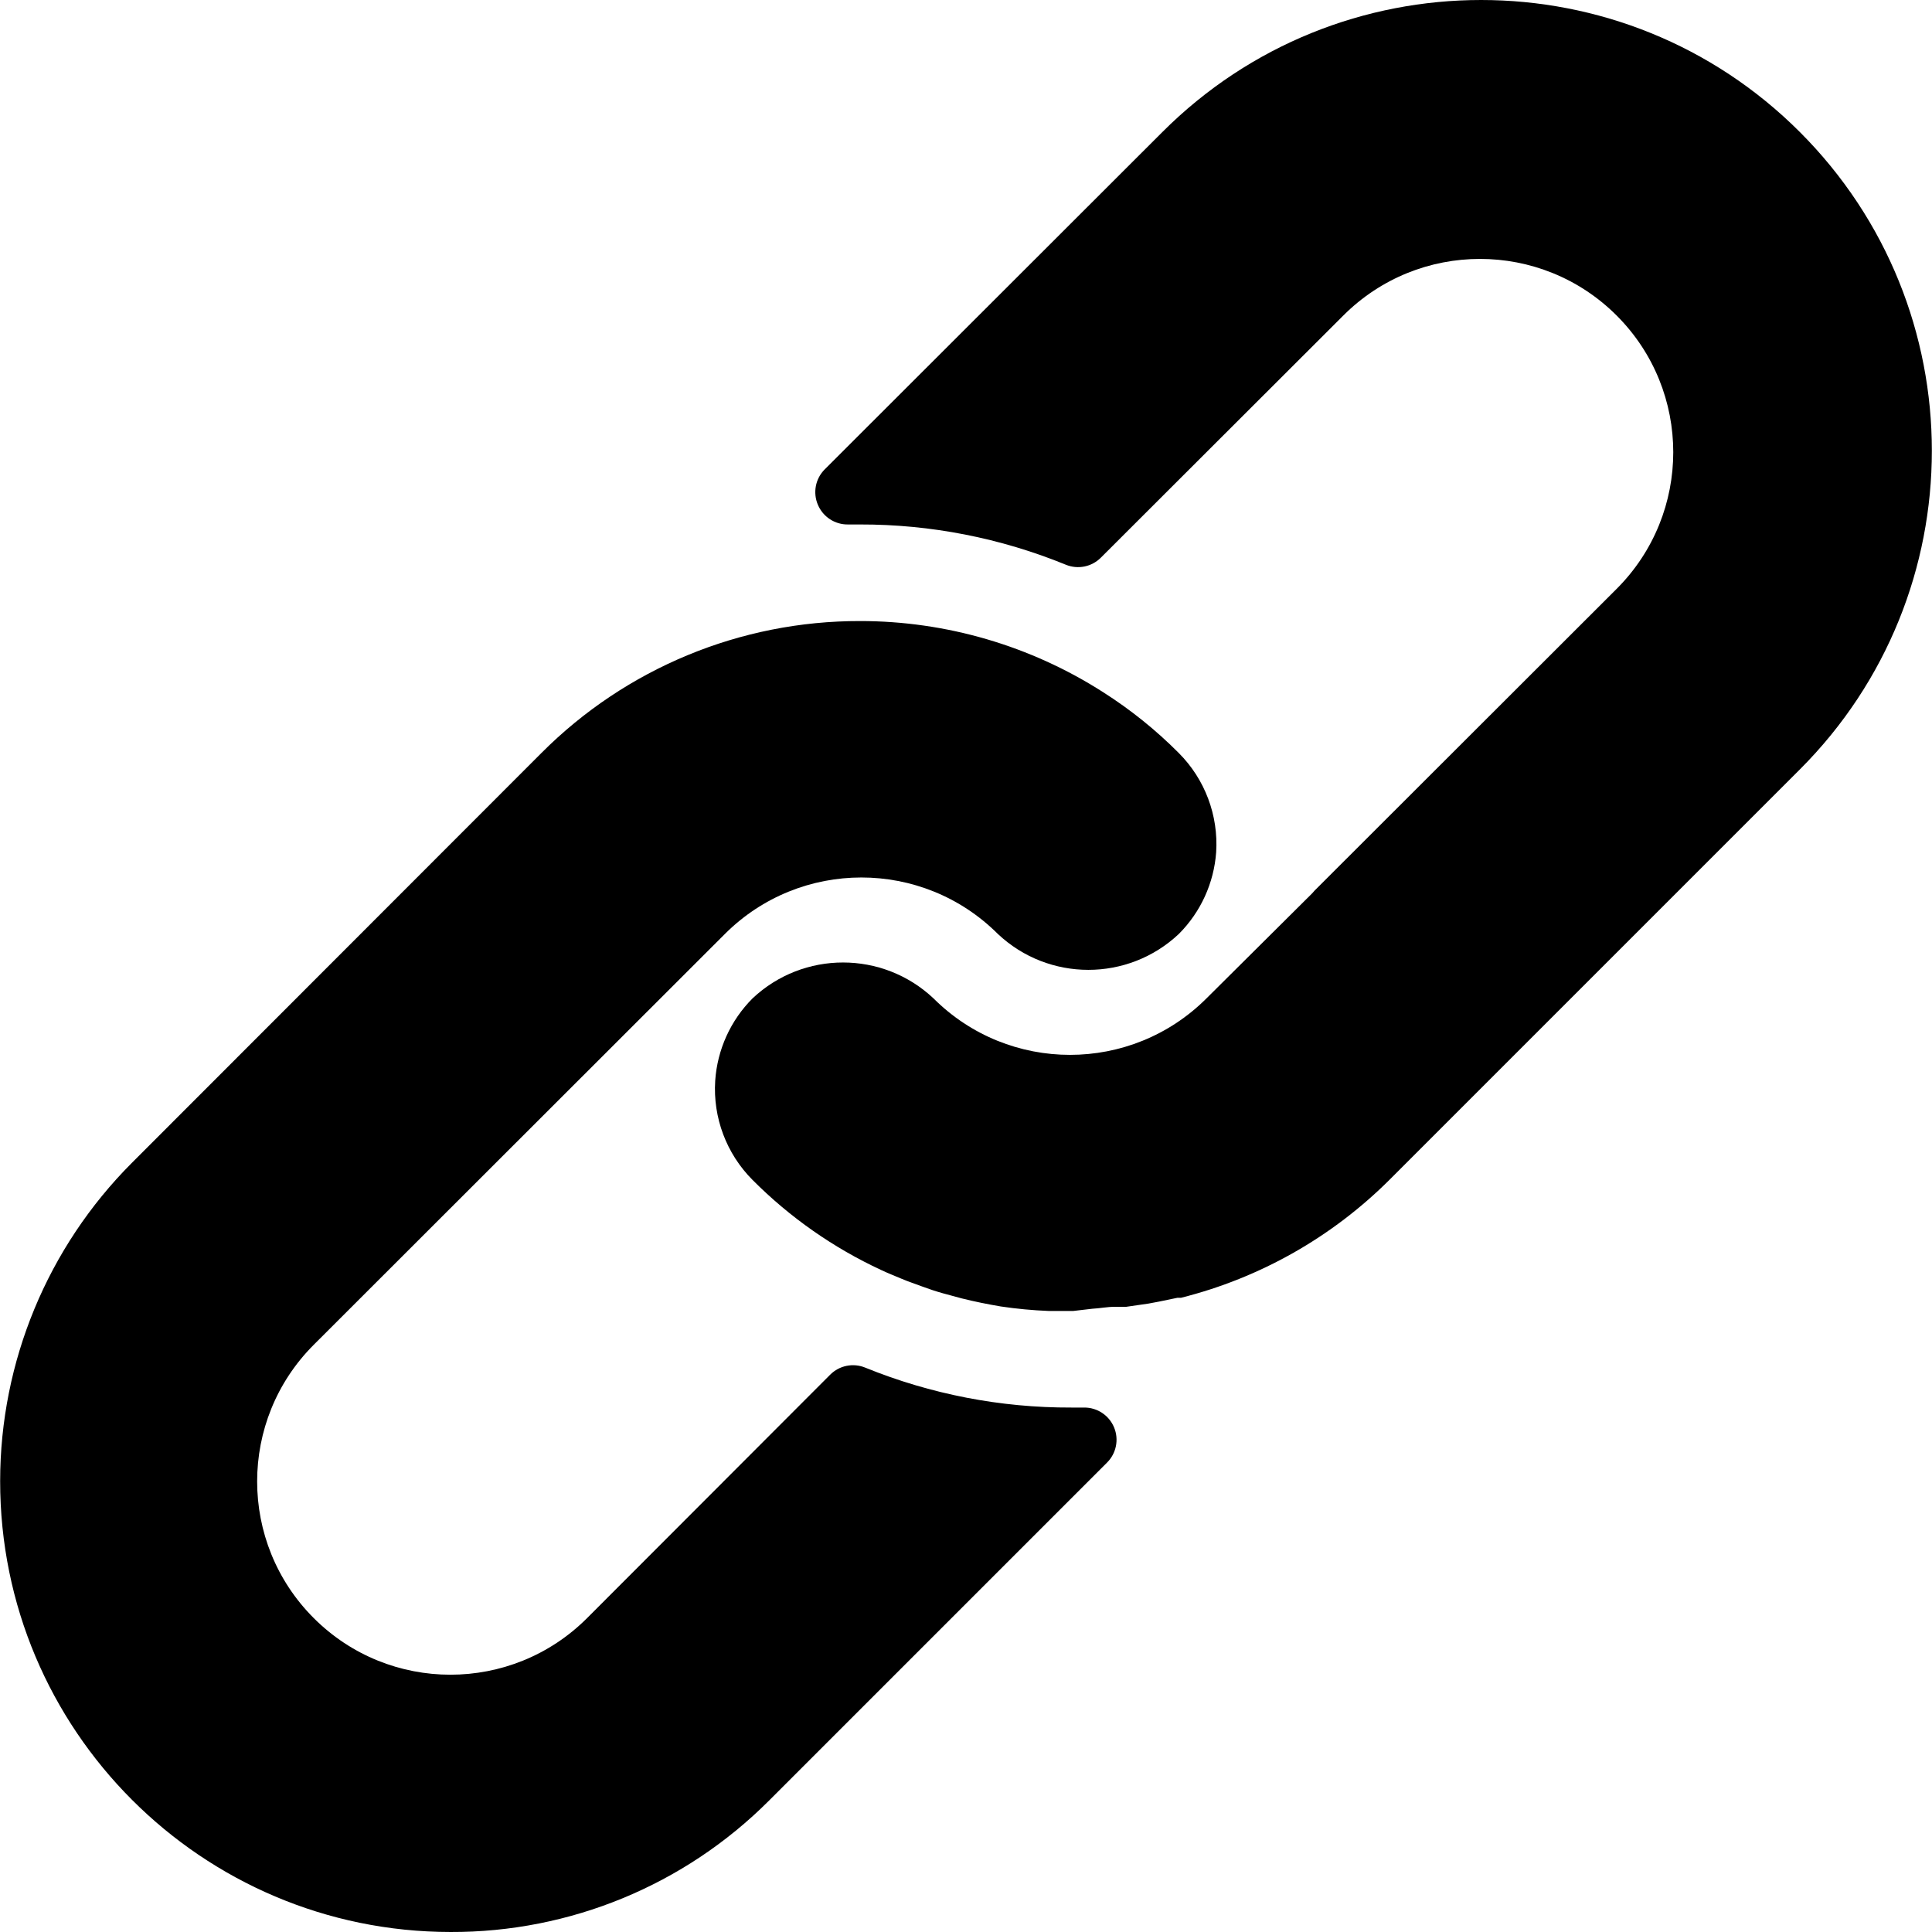
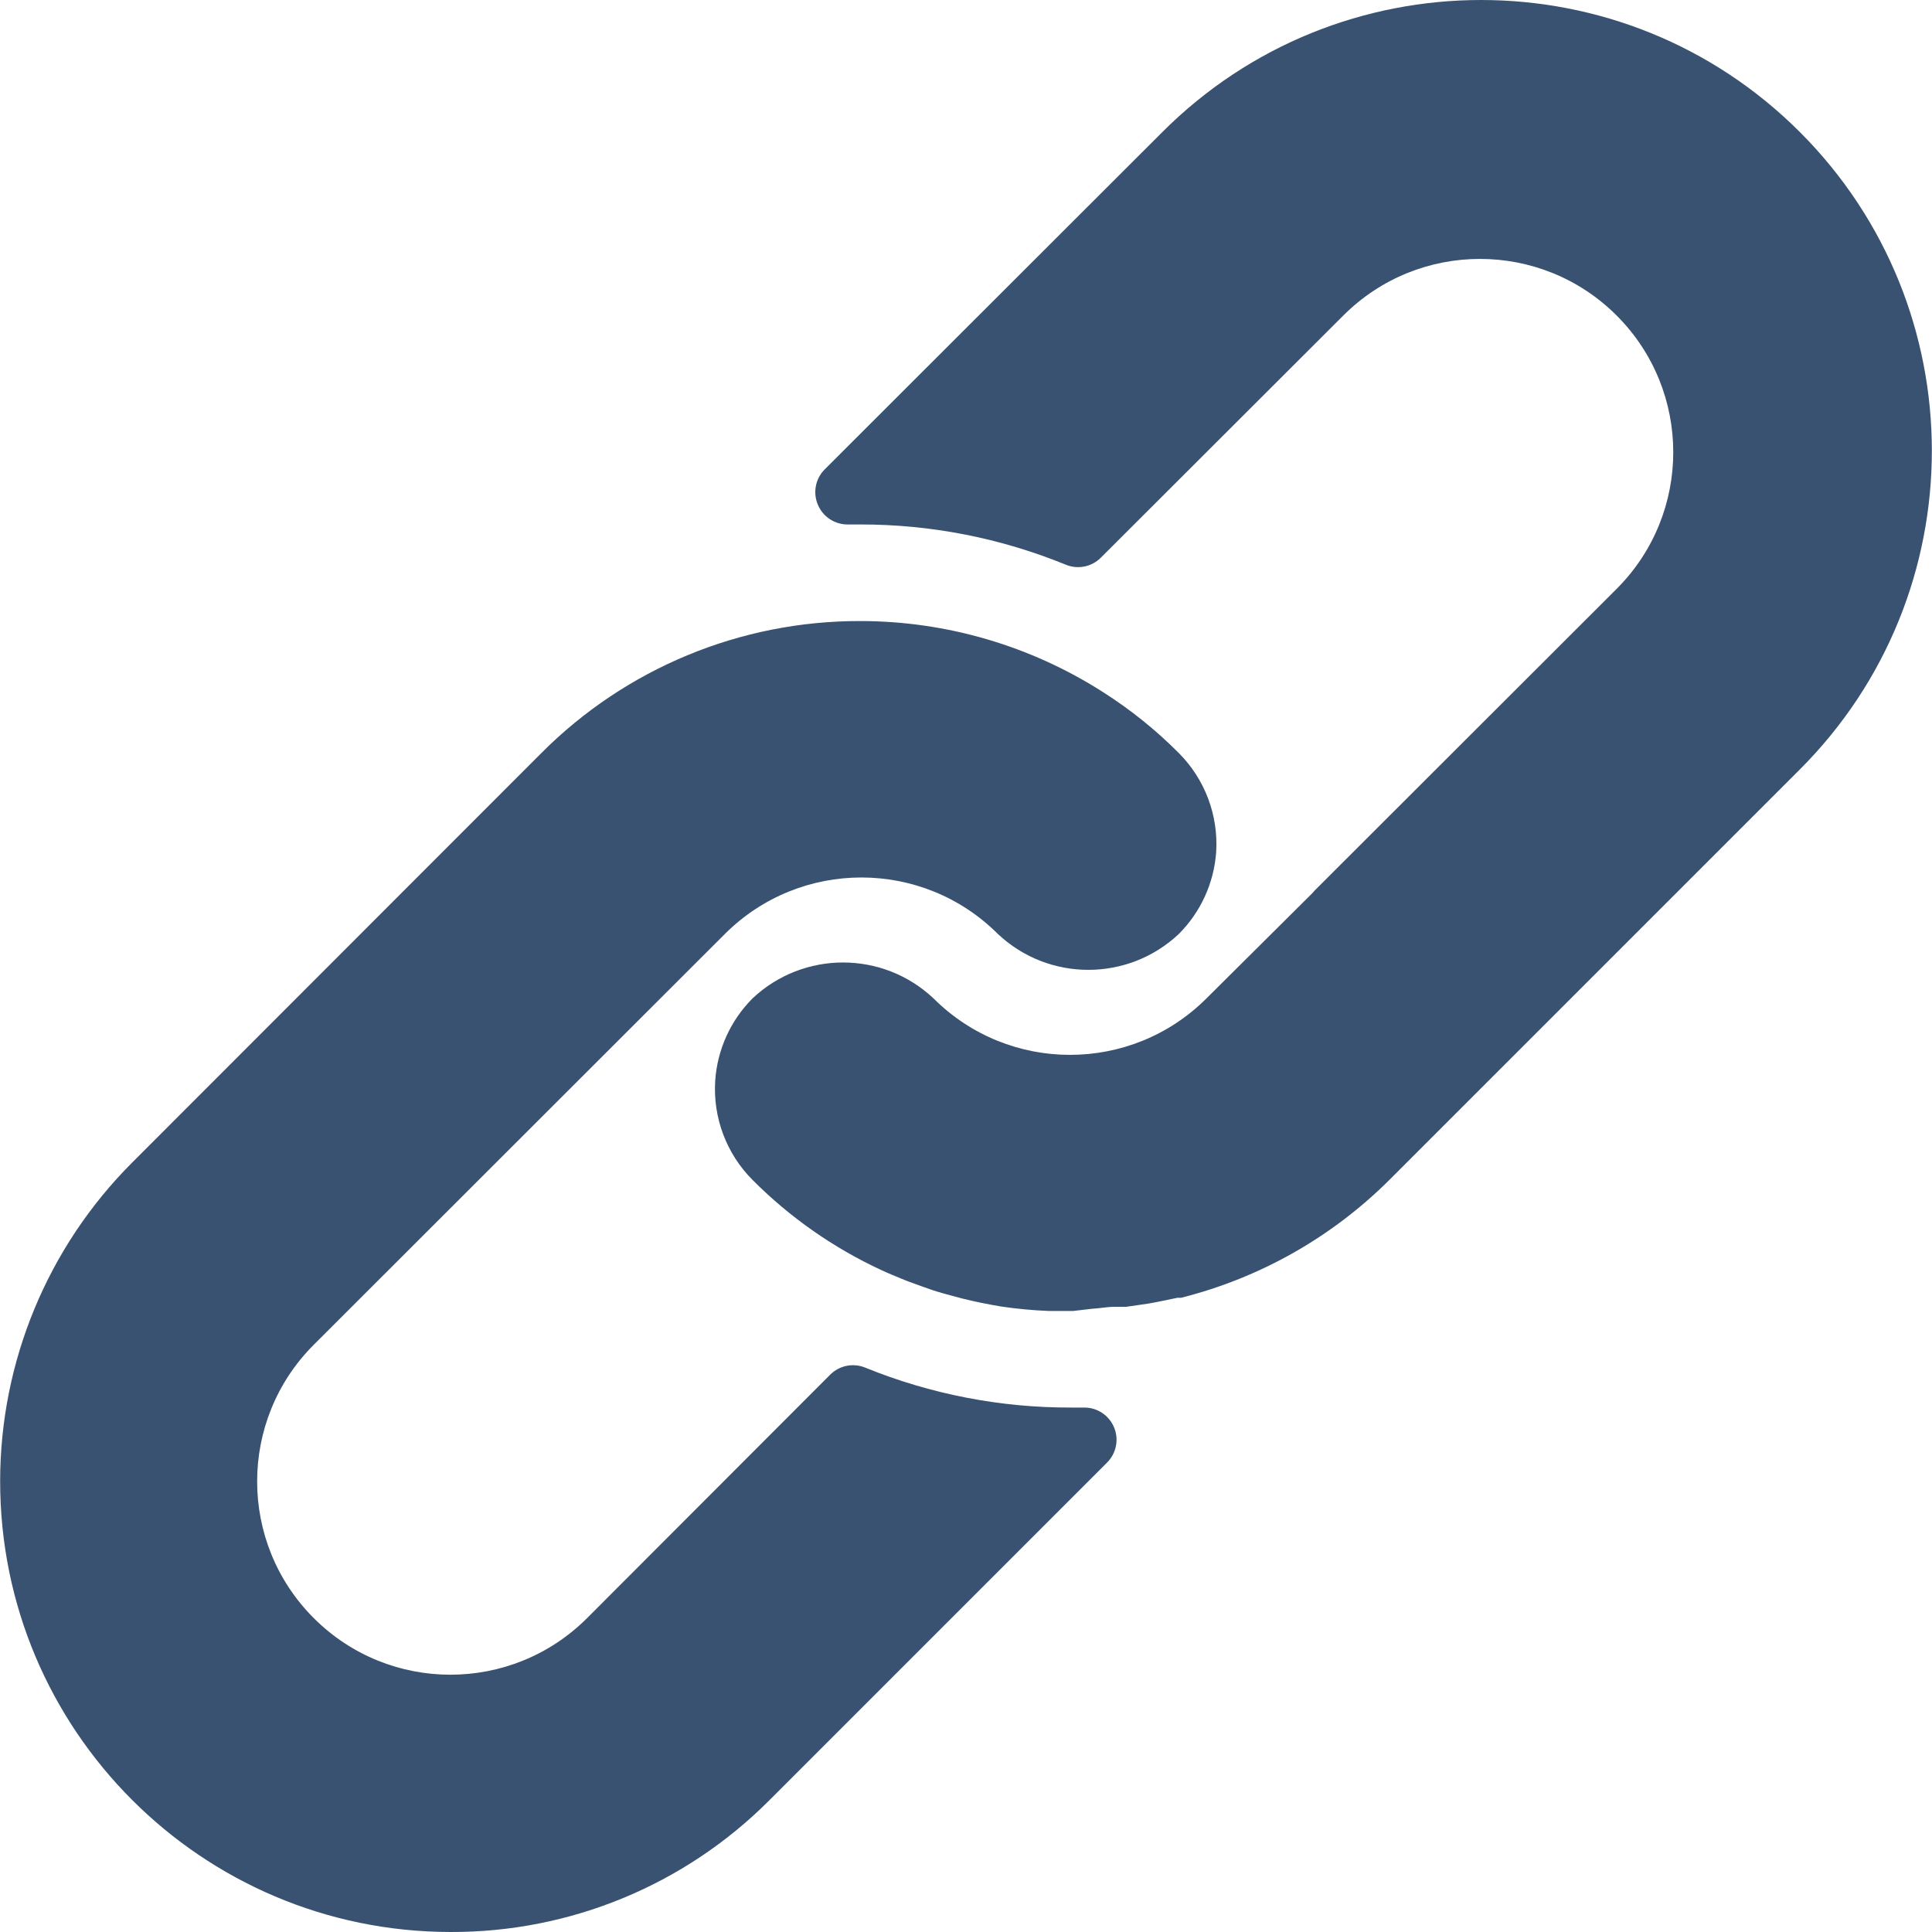
<svg xmlns="http://www.w3.org/2000/svg" version="1.1" width="512" height="512" x="0" y="0" viewBox="0 0 512.092 512.092" style="enable-background:new 0 0 512 512" xml:space="preserve">
  <g>
-     <path d="M312.453 199.601a116.167 116.167 0 0 0-20.053-16.128 119.472 119.472 0 0 0-64.427-18.859 118.952 118.952 0 0 0-84.48 34.987L34.949 308.23a119.466 119.466 0 0 0-34.91 84.318c-.042 65.98 53.41 119.501 119.39 119.543a118.7 118.7 0 0 0 84.395-34.816l89.6-89.6a8.534 8.534 0 0 0-6.059-14.592h-3.413a143.626 143.626 0 0 1-54.613-10.581 8.533 8.533 0 0 0-9.301 1.877l-64.427 64.512c-20.006 20.006-52.442 20.006-72.448 0-20.006-20.006-20.006-52.442 0-72.448l108.971-108.885c19.99-19.965 52.373-19.965 72.363 0 13.472 12.679 34.486 12.679 47.957 0a34.134 34.134 0 0 0 9.899-21.675 34.137 34.137 0 0 0-9.9-26.282z" fill="#000000" data-original="#000000" />
-     <path d="M477.061 34.993c-46.657-46.657-122.303-46.657-168.96 0l-89.515 89.429a8.533 8.533 0 0 0-1.792 9.387 8.532 8.532 0 0 0 8.021 5.205h3.157a143.357 143.357 0 0 1 54.528 10.667 8.533 8.533 0 0 0 9.301-1.877l64.256-64.171c20.006-20.006 52.442-20.006 72.448 0 20.006 20.006 20.006 52.442 0 72.448l-80.043 79.957-.683.768-27.989 27.819c-19.99 19.965-52.373 19.965-72.363 0-13.472-12.679-34.486-12.679-47.957 0a34.139 34.139 0 0 0-9.899 21.845 34.137 34.137 0 0 0 9.899 26.283 118.447 118.447 0 0 0 34.133 23.893c1.792.853 3.584 1.536 5.376 2.304 1.792.768 3.669 1.365 5.461 2.048a67.799 67.799 0 0 0 5.461 1.792l5.035 1.365c3.413.853 6.827 1.536 10.325 2.133 4.214.626 8.458 1.025 12.715 1.195H284.461l5.12-.597c1.877-.085 3.84-.512 6.059-.512h2.901l5.888-.853 2.731-.512 4.949-1.024h.939a119.456 119.456 0 0 0 55.381-31.403l108.629-108.629c46.66-46.657 46.66-122.303.003-168.96z" fill="#000000" data-original="#000000" />
+     <path d="M312.453 199.601a116.167 116.167 0 0 0-20.053-16.128 119.472 119.472 0 0 0-64.427-18.859 118.952 118.952 0 0 0-84.48 34.987L34.949 308.23a119.466 119.466 0 0 0-34.91 84.318c-.042 65.98 53.41 119.501 119.39 119.543a118.7 118.7 0 0 0 84.395-34.816l89.6-89.6a8.534 8.534 0 0 0-6.059-14.592h-3.413a143.626 143.626 0 0 1-54.613-10.581 8.533 8.533 0 0 0-9.301 1.877l-64.427 64.512c-20.006 20.006-52.442 20.006-72.448 0-20.006-20.006-20.006-52.442 0-72.448l108.971-108.885c19.99-19.965 52.373-19.965 72.363 0 13.472 12.679 34.486 12.679 47.957 0a34.134 34.134 0 0 0 9.899-21.675 34.137 34.137 0 0 0-9.9-26.282z" fill="#395271" data-original="#395271" />
+     <path d="M477.061 34.993c-46.657-46.657-122.303-46.657-168.96 0l-89.515 89.429a8.533 8.533 0 0 0-1.792 9.387 8.532 8.532 0 0 0 8.021 5.205h3.157a143.357 143.357 0 0 1 54.528 10.667 8.533 8.533 0 0 0 9.301-1.877l64.256-64.171c20.006-20.006 52.442-20.006 72.448 0 20.006 20.006 20.006 52.442 0 72.448l-80.043 79.957-.683.768-27.989 27.819c-19.99 19.965-52.373 19.965-72.363 0-13.472-12.679-34.486-12.679-47.957 0a34.139 34.139 0 0 0-9.899 21.845 34.137 34.137 0 0 0 9.899 26.283 118.447 118.447 0 0 0 34.133 23.893c1.792.853 3.584 1.536 5.376 2.304 1.792.768 3.669 1.365 5.461 2.048a67.799 67.799 0 0 0 5.461 1.792l5.035 1.365c3.413.853 6.827 1.536 10.325 2.133 4.214.626 8.458 1.025 12.715 1.195H284.461l5.12-.597c1.877-.085 3.84-.512 6.059-.512h2.901l5.888-.853 2.731-.512 4.949-1.024h.939a119.456 119.456 0 0 0 55.381-31.403l108.629-108.629c46.66-46.657 46.66-122.303.003-168.96z" fill="#395271" data-original="#395271" />
  </g>
</svg>
